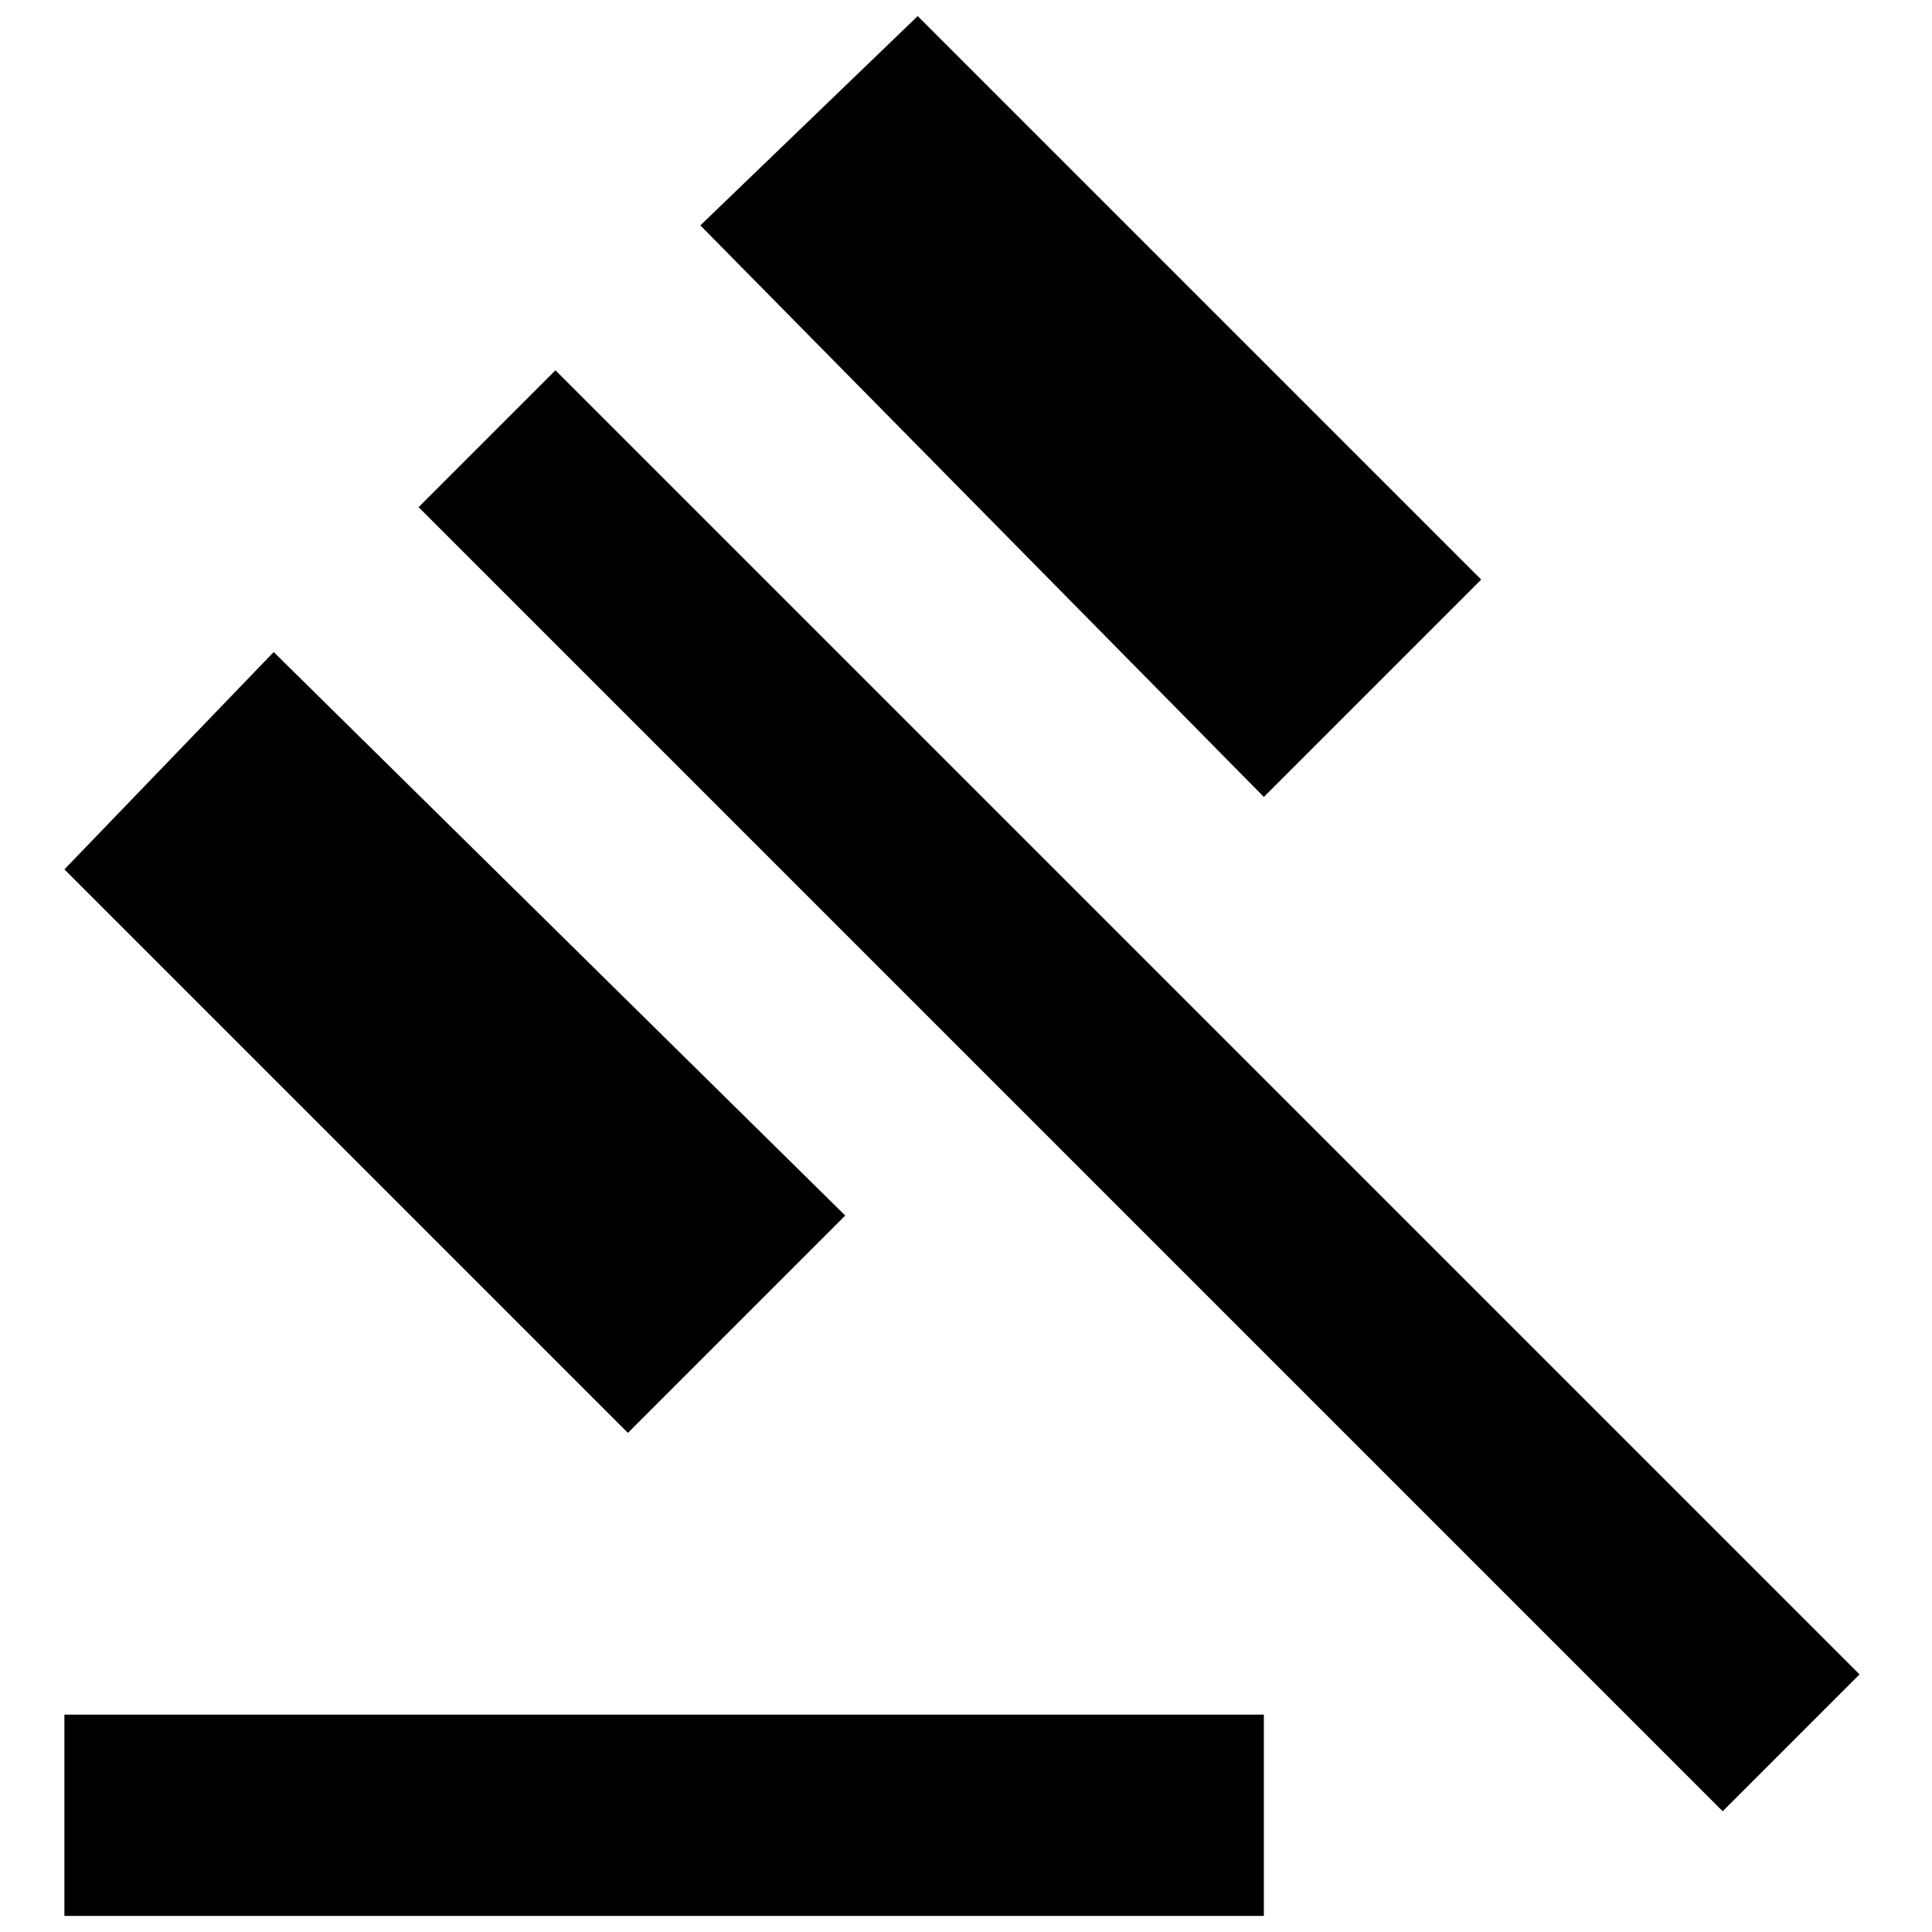
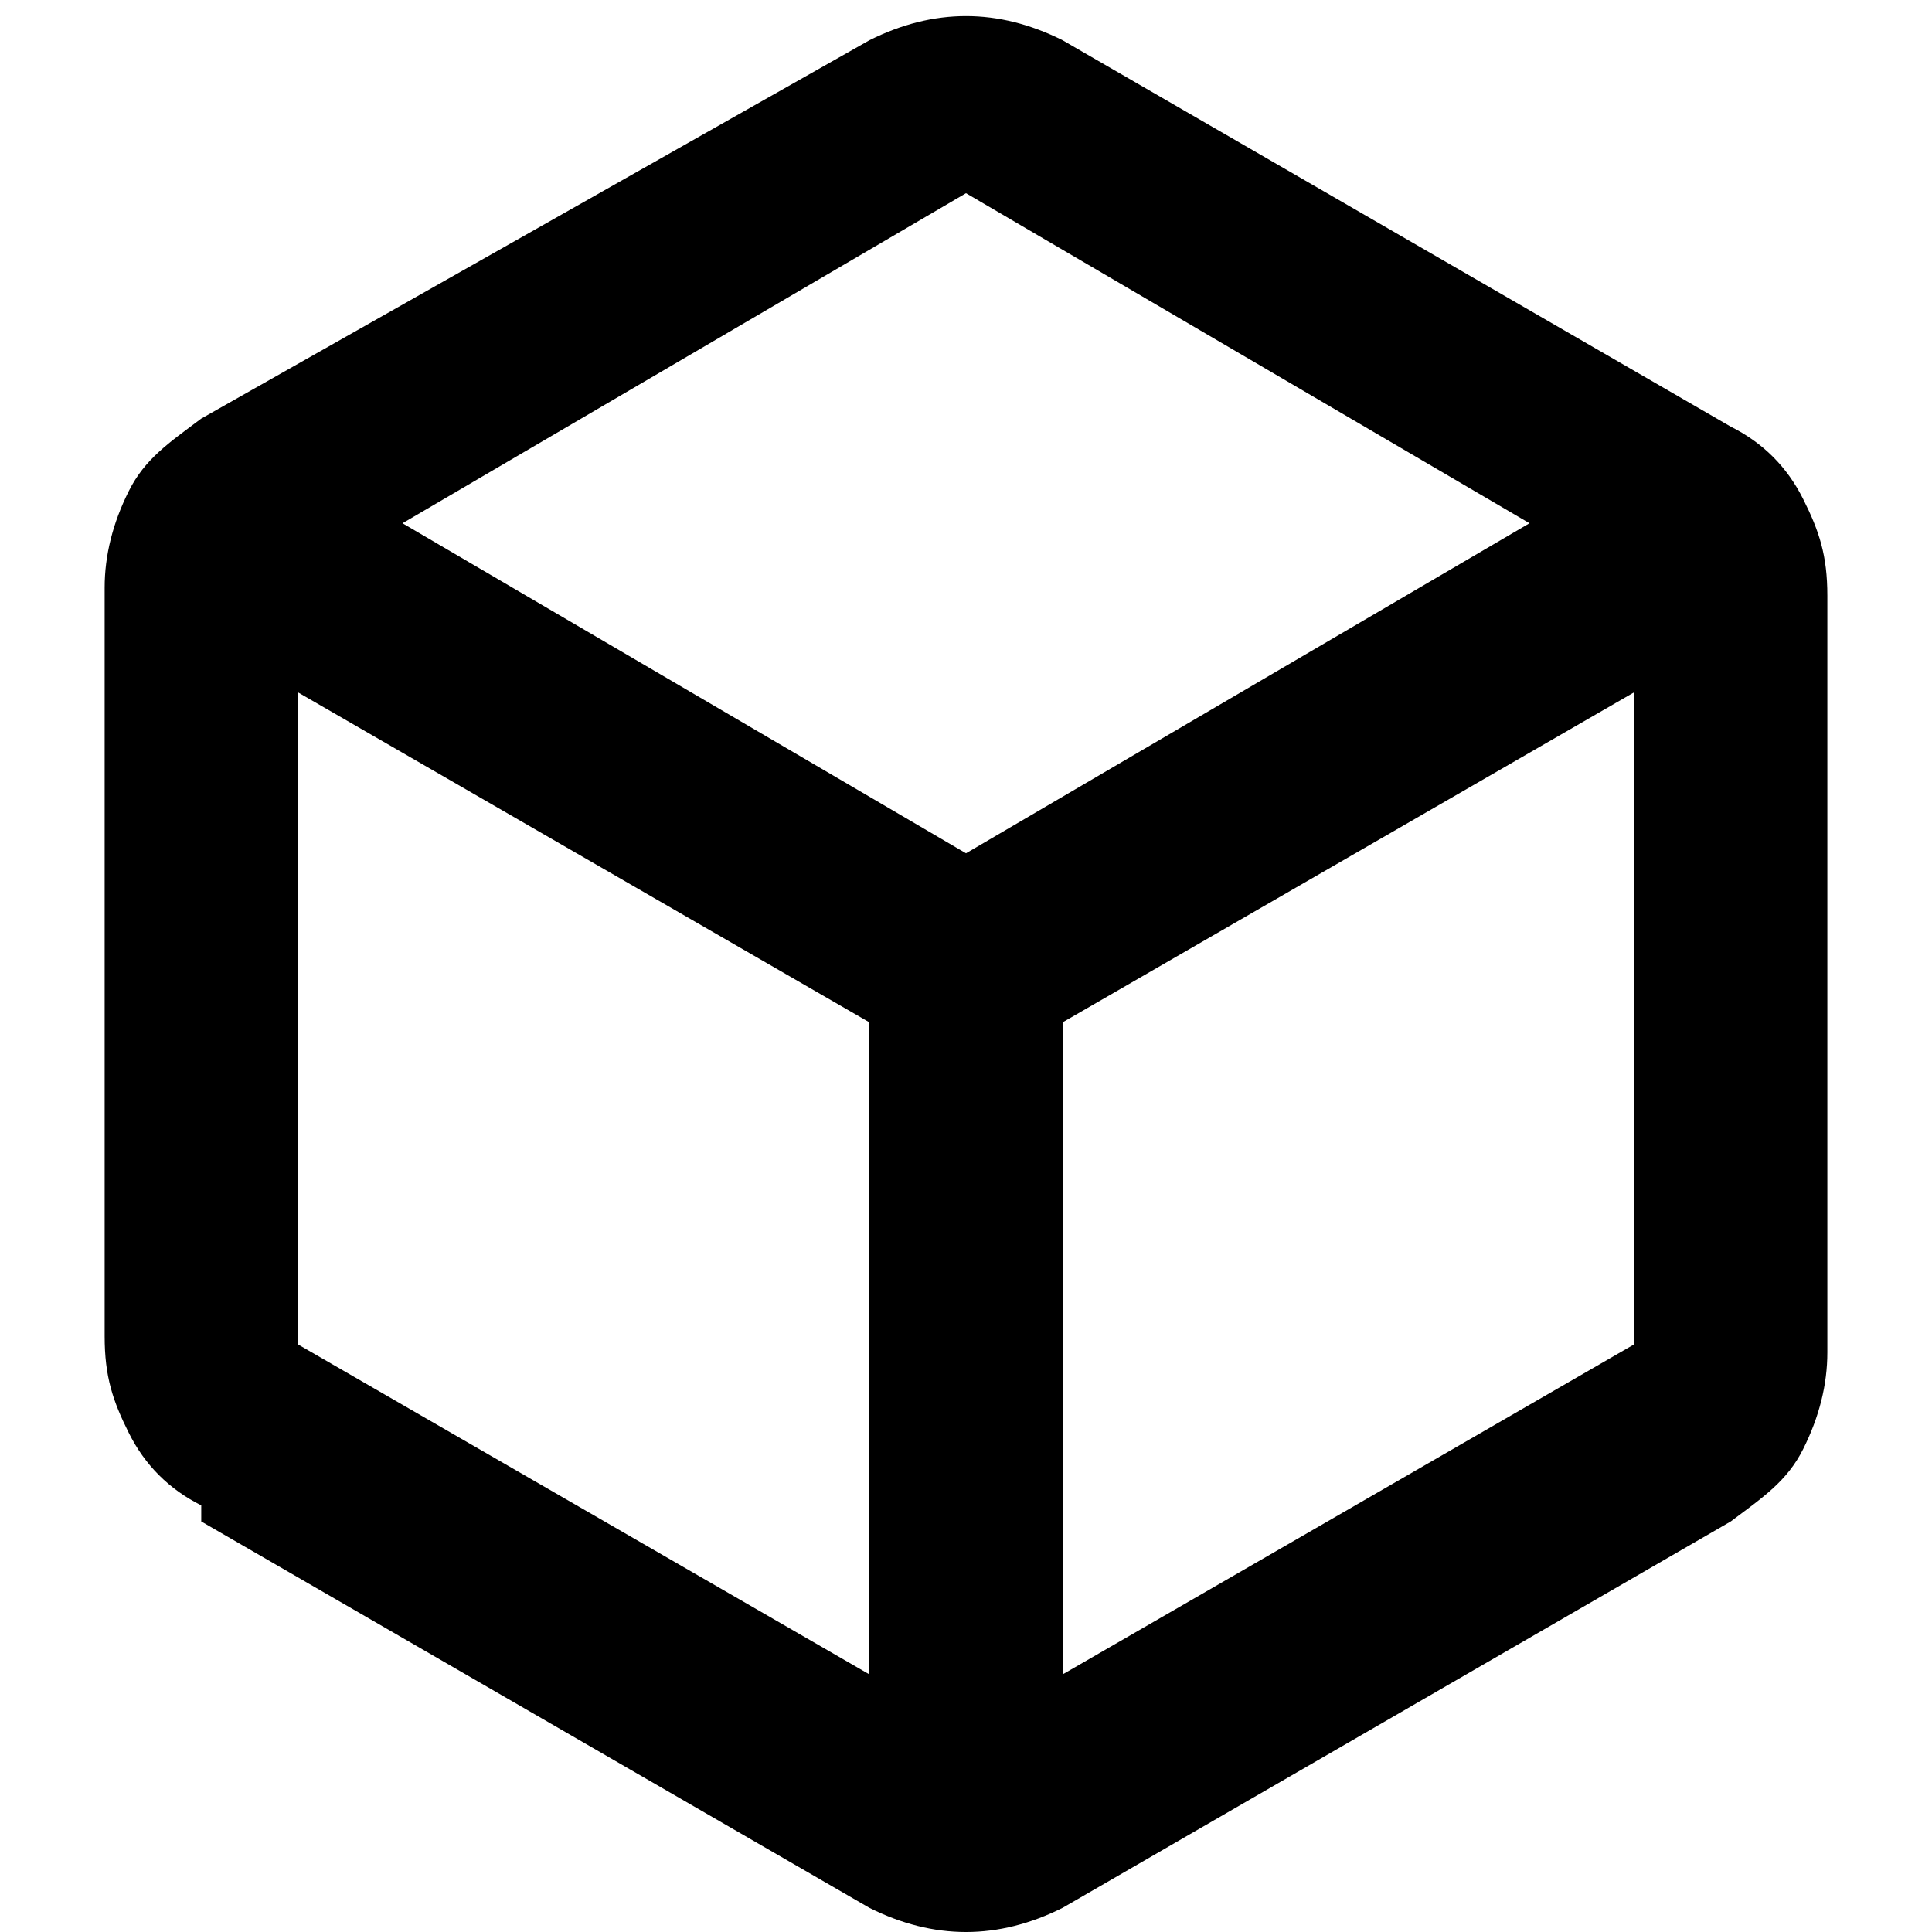
- <svg xmlns="http://www.w3.org/2000/svg" version="1.1" viewBox="0 0 24 24">
-   <path d="M.8,23.8v-2.5h14.9v2.5H.8ZM7.8,17.8L.8,10.8l2.6-2.7,7.1,7-2.7,2.7ZM15.7,9.9l-7-7.1L11.4.2l7,7-2.7,2.7ZM21.5,22.6L5.2,6.3l1.7-1.7,16.2,16.2-1.7,1.7Z" />
+ <svg xmlns="http://www.w3.org/2000/svg" viewBox="0 0 24 24">
+   <path d="M10.8,20.8v-8.1l-7.1-4.1v8.1l7.1,4.1ZM13.2,20.8l7.1-4.1v-8.1l-7.1,4.1v8.1ZM12,10.6l7-4.1-7-4.1-7,4.1,7,4.1ZM2.5,18.7c-.4-.2-.7-.5-.9-.9s-.3-.7-.3-1.2V7.3c0-.4.1-.8.3-1.2s.5-.6.9-.9L10.8.5c.4-.2.8-.3,1.2-.3s.8.1,1.2.3l8.3,4.8c.4.2.7.5.9.9s.3.7.3,1.2v9.4c0,.4-.1.8-.3,1.2s-.5.6-.9.9l-8.3,4.8c-.4.2-.8.3-1.2.3s-.8-.1-1.2-.3l-8.3-4.8Z" />
</svg>
